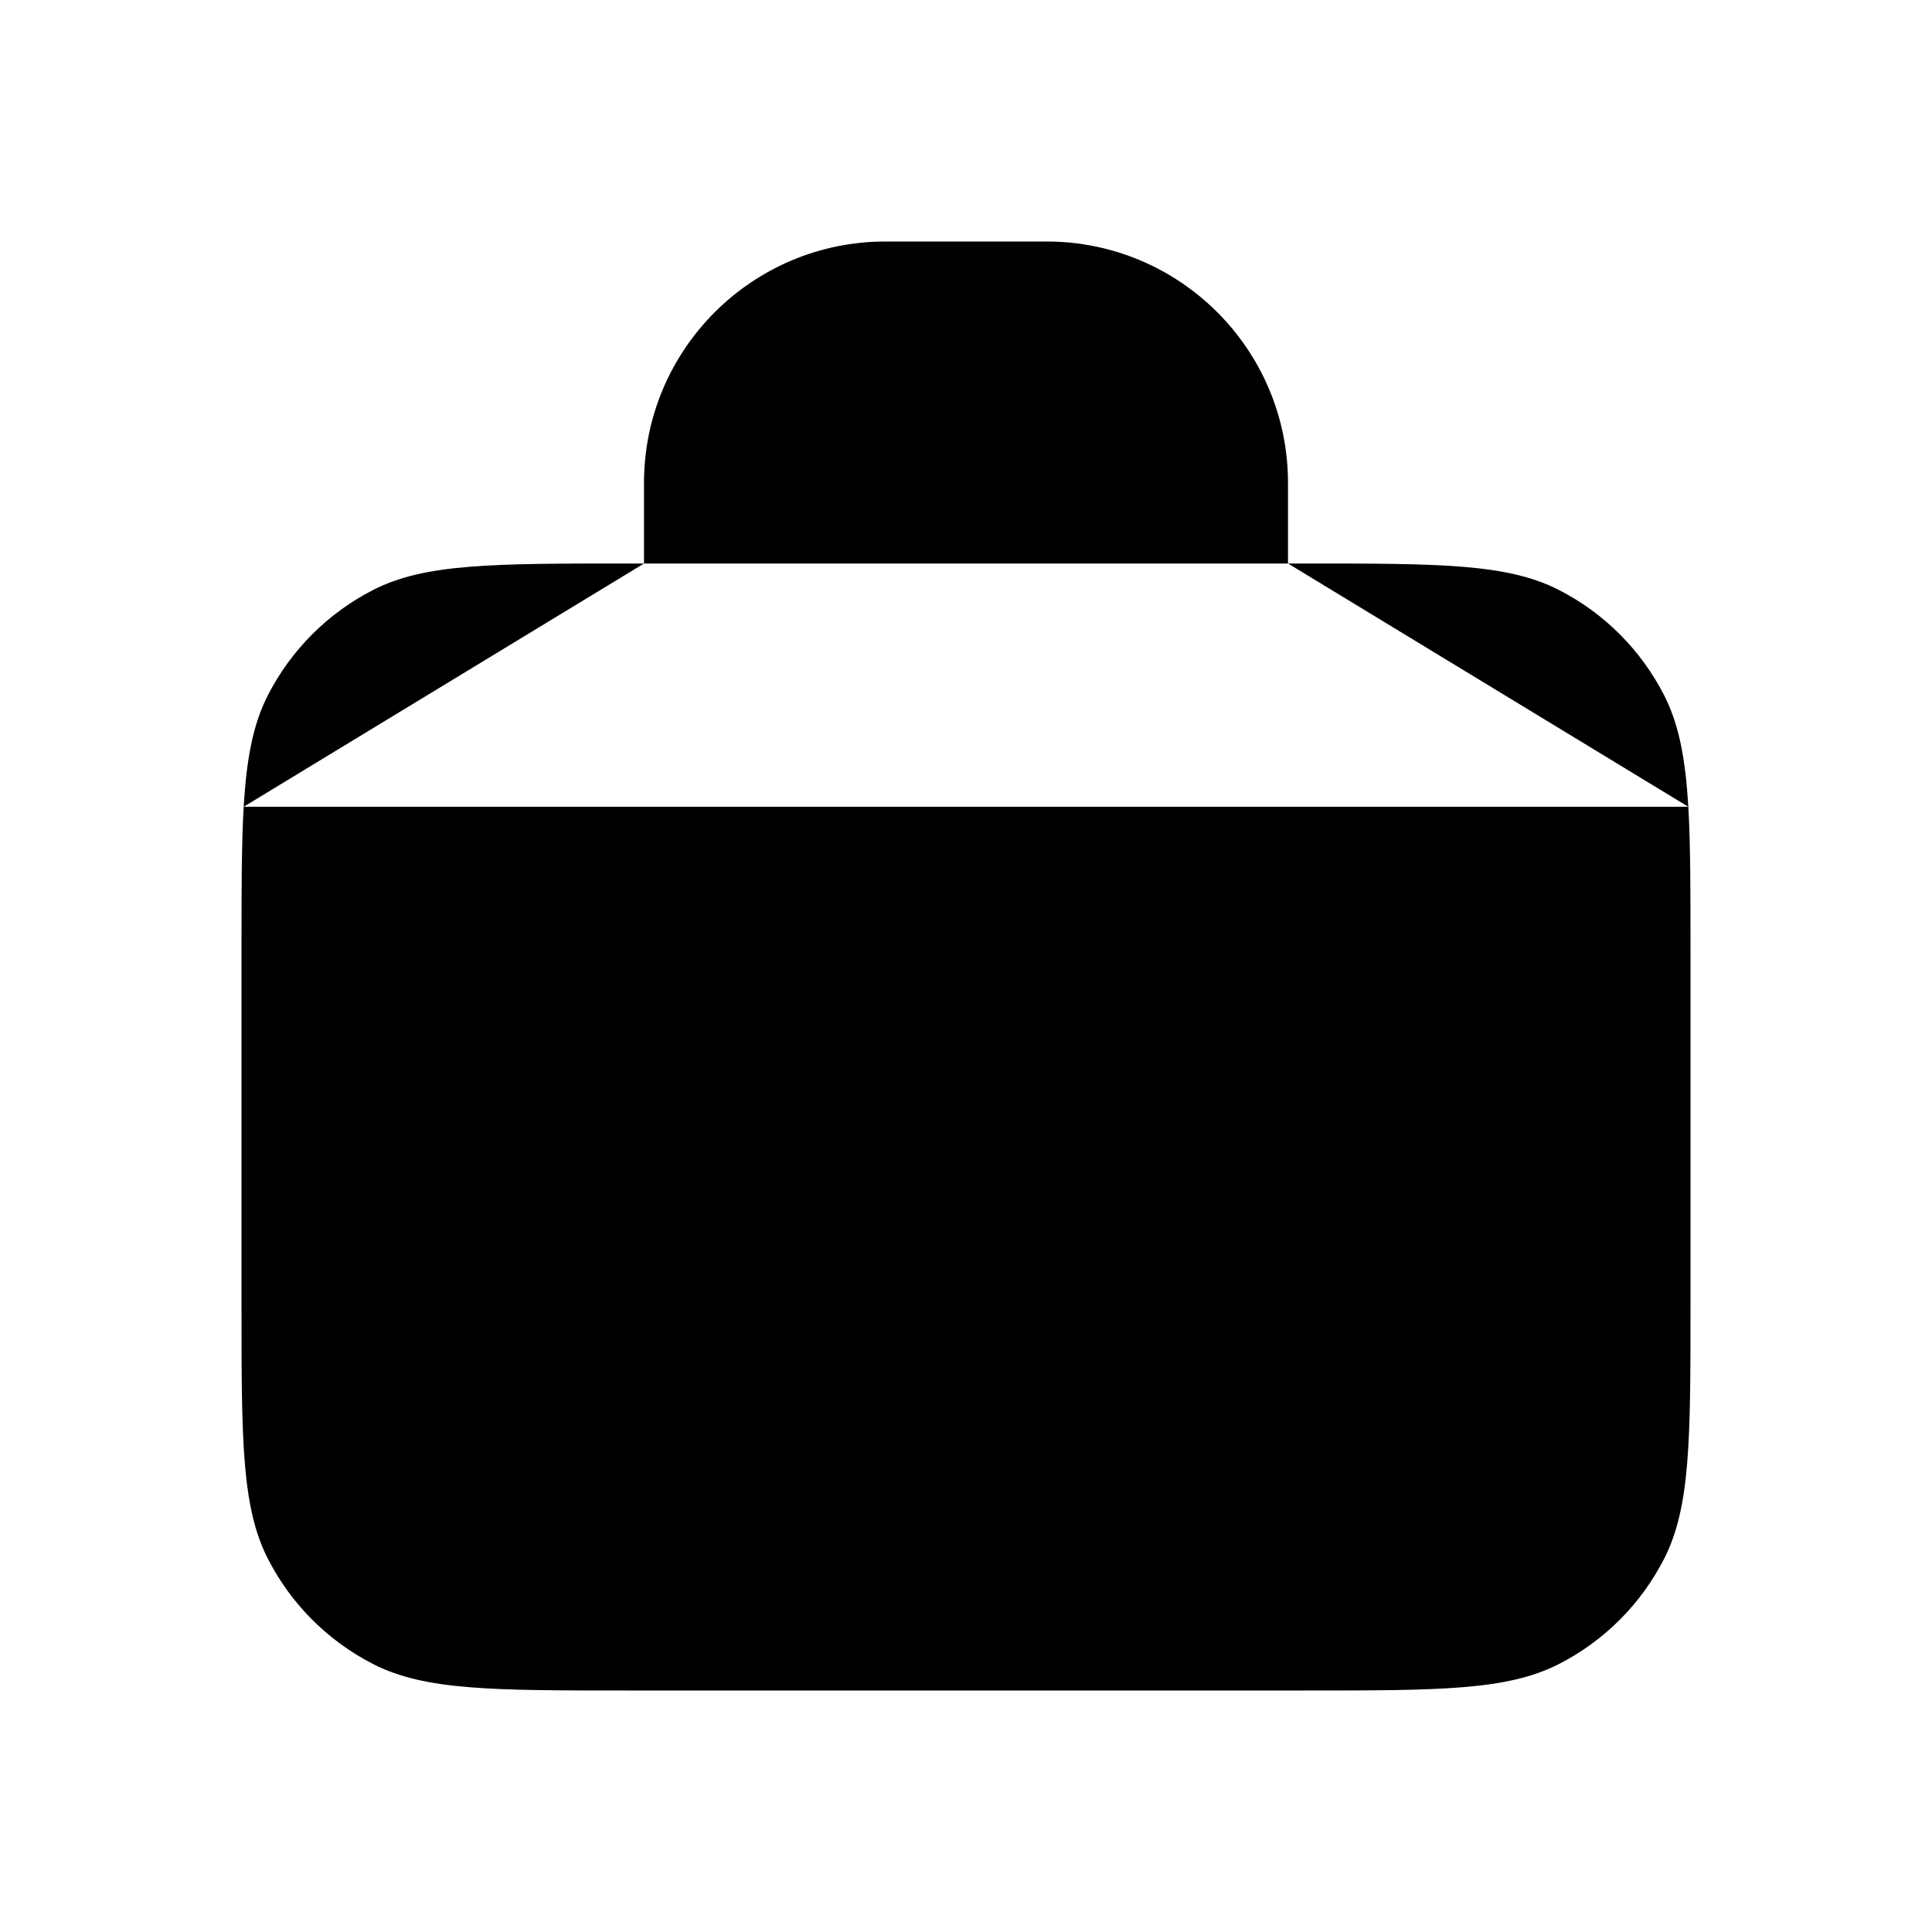
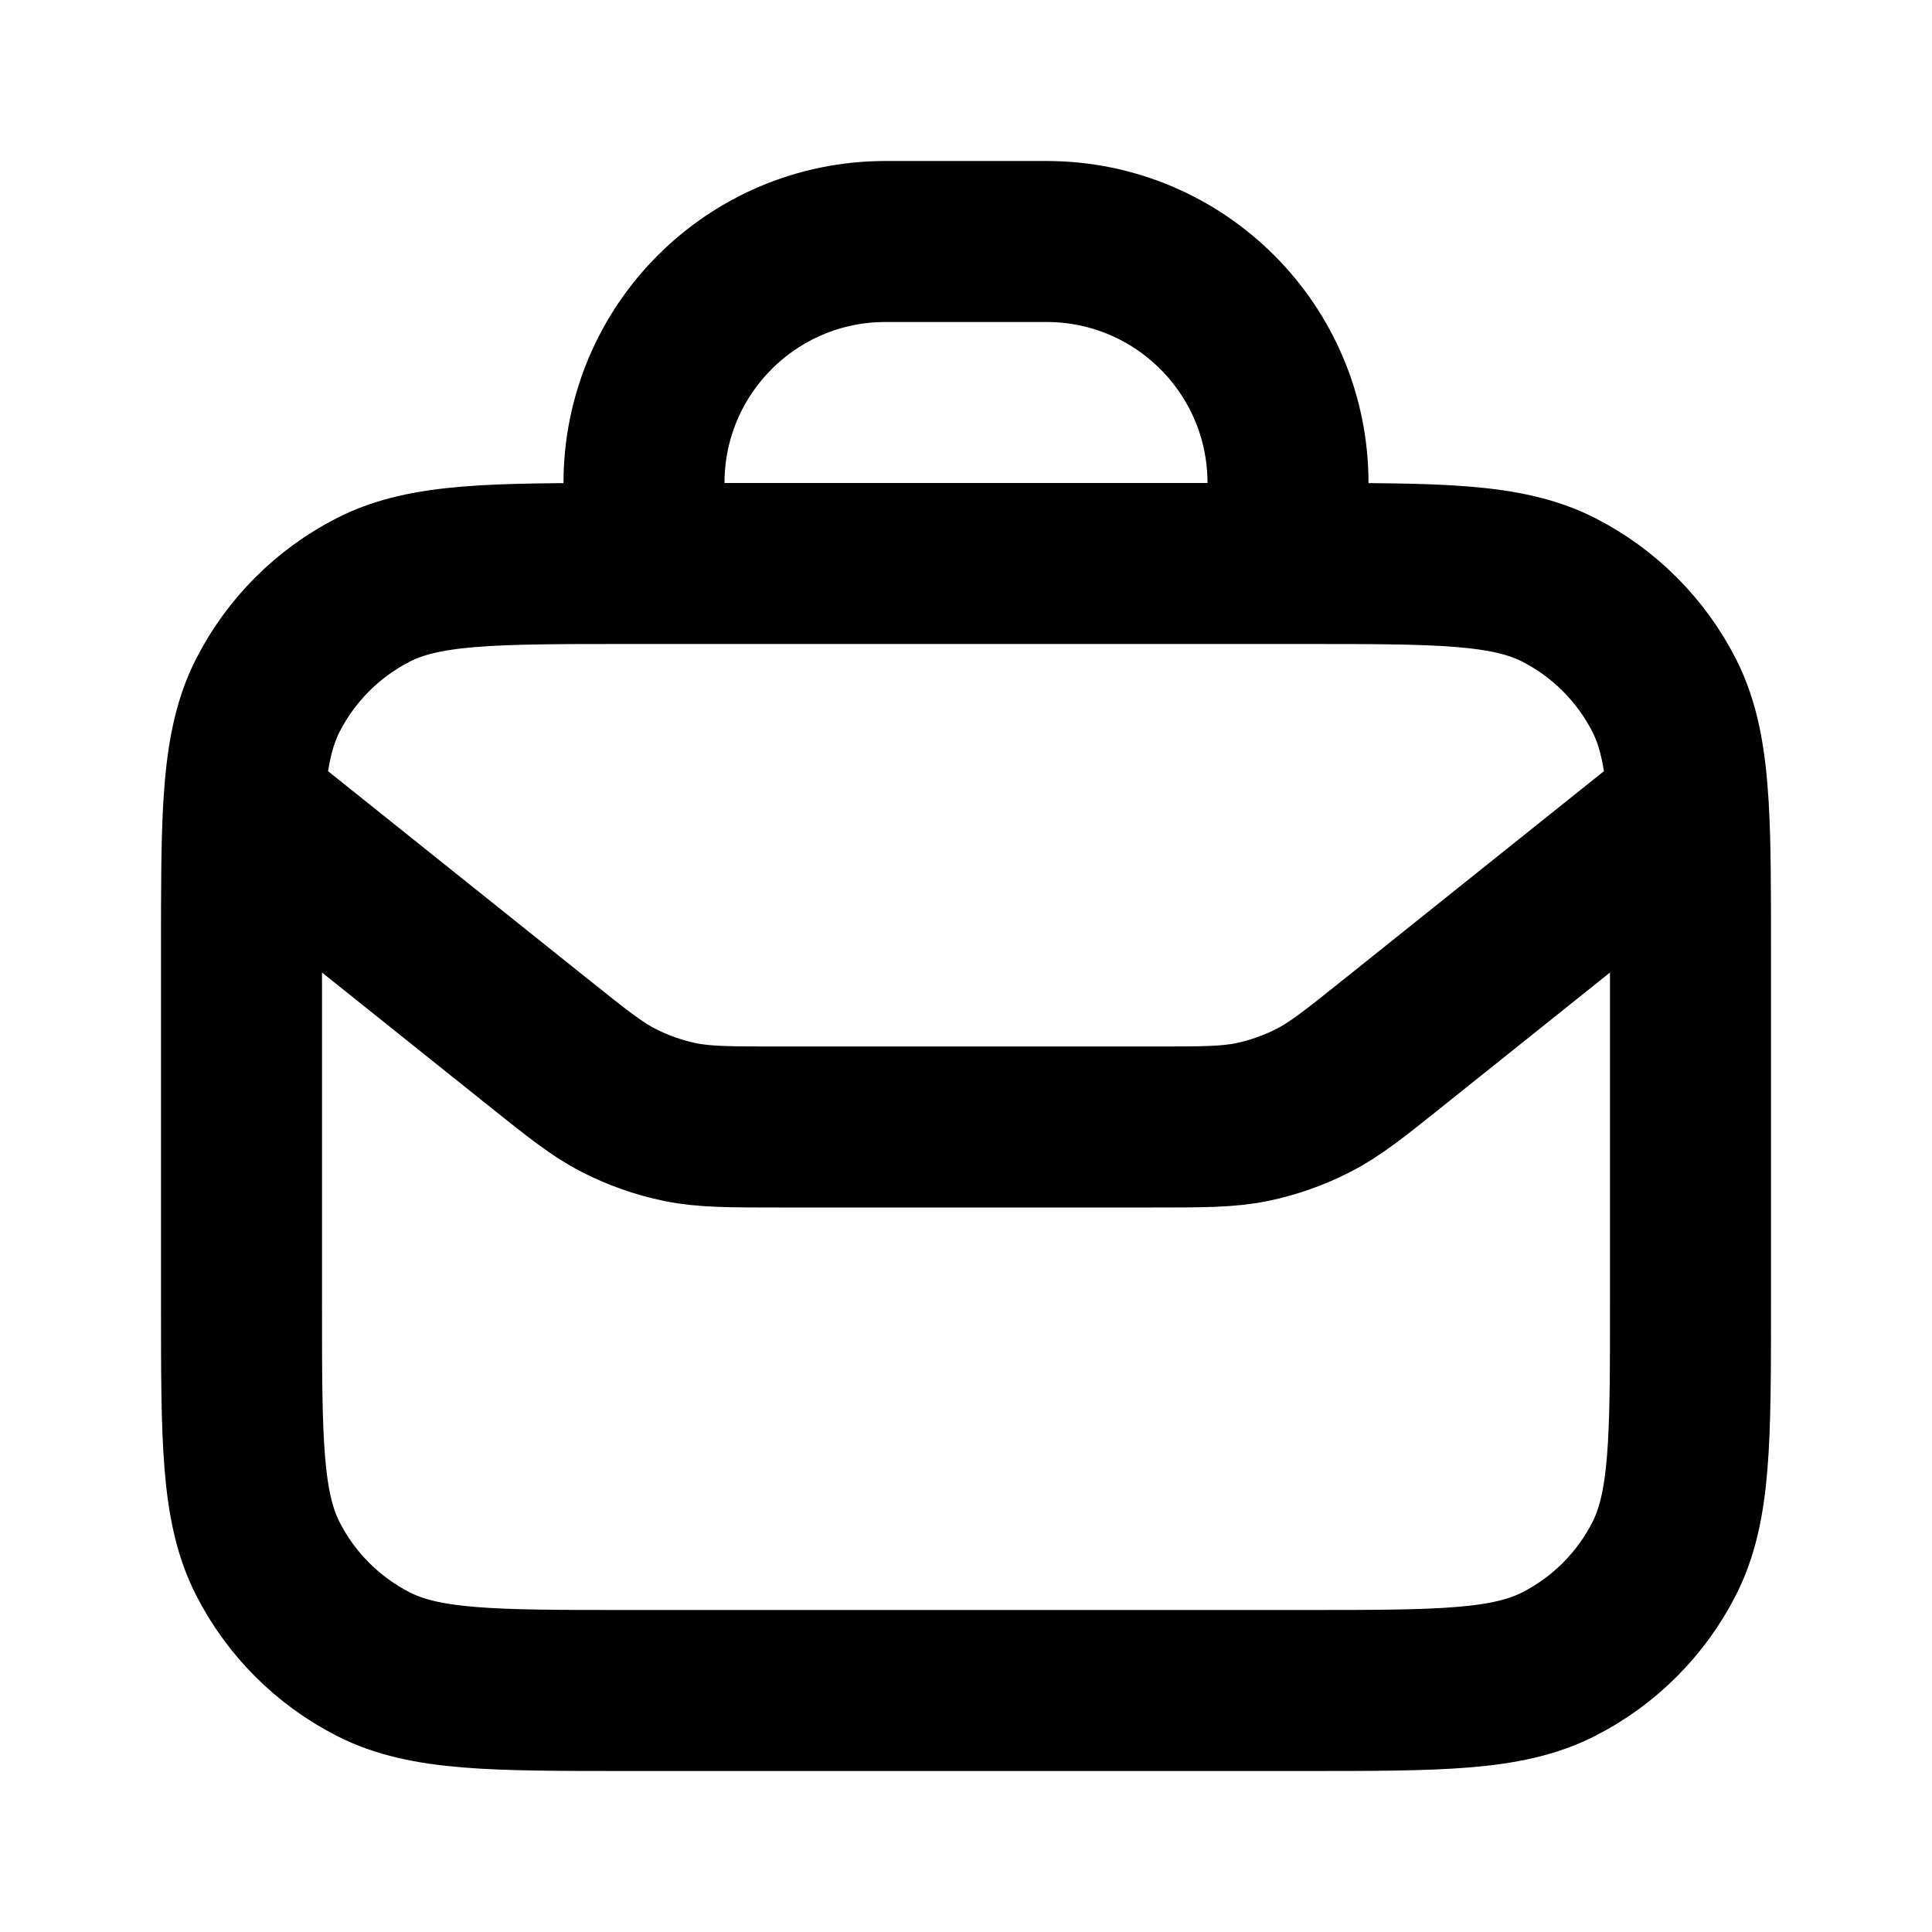
- <svg xmlns="http://www.w3.org/2000/svg" width="800px" height="800px" viewBox="0 0 24 24" class="fill-nord0 dark:fill-nord3">
-   <path d="M3.027 10.022L6.685 12.948C7.173 13.338 7.416 13.533 7.687 13.671C7.928 13.794 8.184 13.884 8.449 13.939C8.748 14 9.06 14 9.684 14H14.316C14.94 14 15.252 14 15.551 13.939C15.816 13.884 16.072 13.794 16.312 13.671C16.584 13.533 16.828 13.338 17.315 12.948L20.973 10.022M3.027 10.022C3 10.489 3 11.064 3 11.8V16.2C3 17.88 3 18.72 3.327 19.362C3.615 19.927 4.074 20.385 4.638 20.673C5.28 21 6.12 21 7.8 21H16.2C17.88 21 18.72 21 19.362 20.673C19.927 20.385 20.385 19.927 20.673 19.362C21 18.72 21 17.88 21 16.2V11.8C21 11.064 21 10.489 20.973 10.022M3.027 10.022C3.063 9.422 3.143 8.999 3.327 8.638C3.615 8.074 4.074 7.615 4.638 7.327C5.28 7 6.12 7 7.8 7H8M20.973 10.022C20.937 9.422 20.857 8.999 20.673 8.638C20.385 8.074 19.927 7.615 19.362 7.327C18.72 7 17.88 7 16.2 7H16M8 7V6C8 4.343 9.343 3 11 3H13C14.657 3 16 4.343 16 6V7M8 7H16" stroke-width="2" stroke-linecap="round" stroke-linejoin="round" />
+ <svg xmlns="http://www.w3.org/2000/svg" width="800px" height="800px" viewBox="0 0 24 24" fill="none">
+   <path d="M3.027 10.022L6.685 12.948C7.173 13.338 7.416 13.533 7.687 13.671C7.928 13.794 8.184 13.884 8.449 13.939C8.748 14 9.06 14 9.684 14H14.316C14.94 14 15.252 14 15.551 13.939C15.816 13.884 16.072 13.794 16.312 13.671C16.584 13.533 16.828 13.338 17.315 12.948L20.973 10.022M3.027 10.022C3 10.489 3 11.064 3 11.8V16.2C3 17.88 3 18.72 3.327 19.362C3.615 19.927 4.074 20.385 4.638 20.673C5.28 21 6.12 21 7.8 21H16.2C17.88 21 18.72 21 19.362 20.673C19.927 20.385 20.385 19.927 20.673 19.362C21 18.72 21 17.88 21 16.2V11.8C21 11.064 21 10.489 20.973 10.022M3.027 10.022C3.063 9.422 3.143 8.999 3.327 8.638C3.615 8.074 4.074 7.615 4.638 7.327C5.28 7 6.12 7 7.8 7H8M20.973 10.022C20.937 9.422 20.857 8.999 20.673 8.638C20.385 8.074 19.927 7.615 19.362 7.327C18.72 7 17.88 7 16.2 7H16M8 7V6C8 4.343 9.343 3 11 3H13C14.657 3 16 4.343 16 6V7M8 7H16" stroke="#000000" stroke-width="2" stroke-linecap="round" stroke-linejoin="round" />
</svg>
